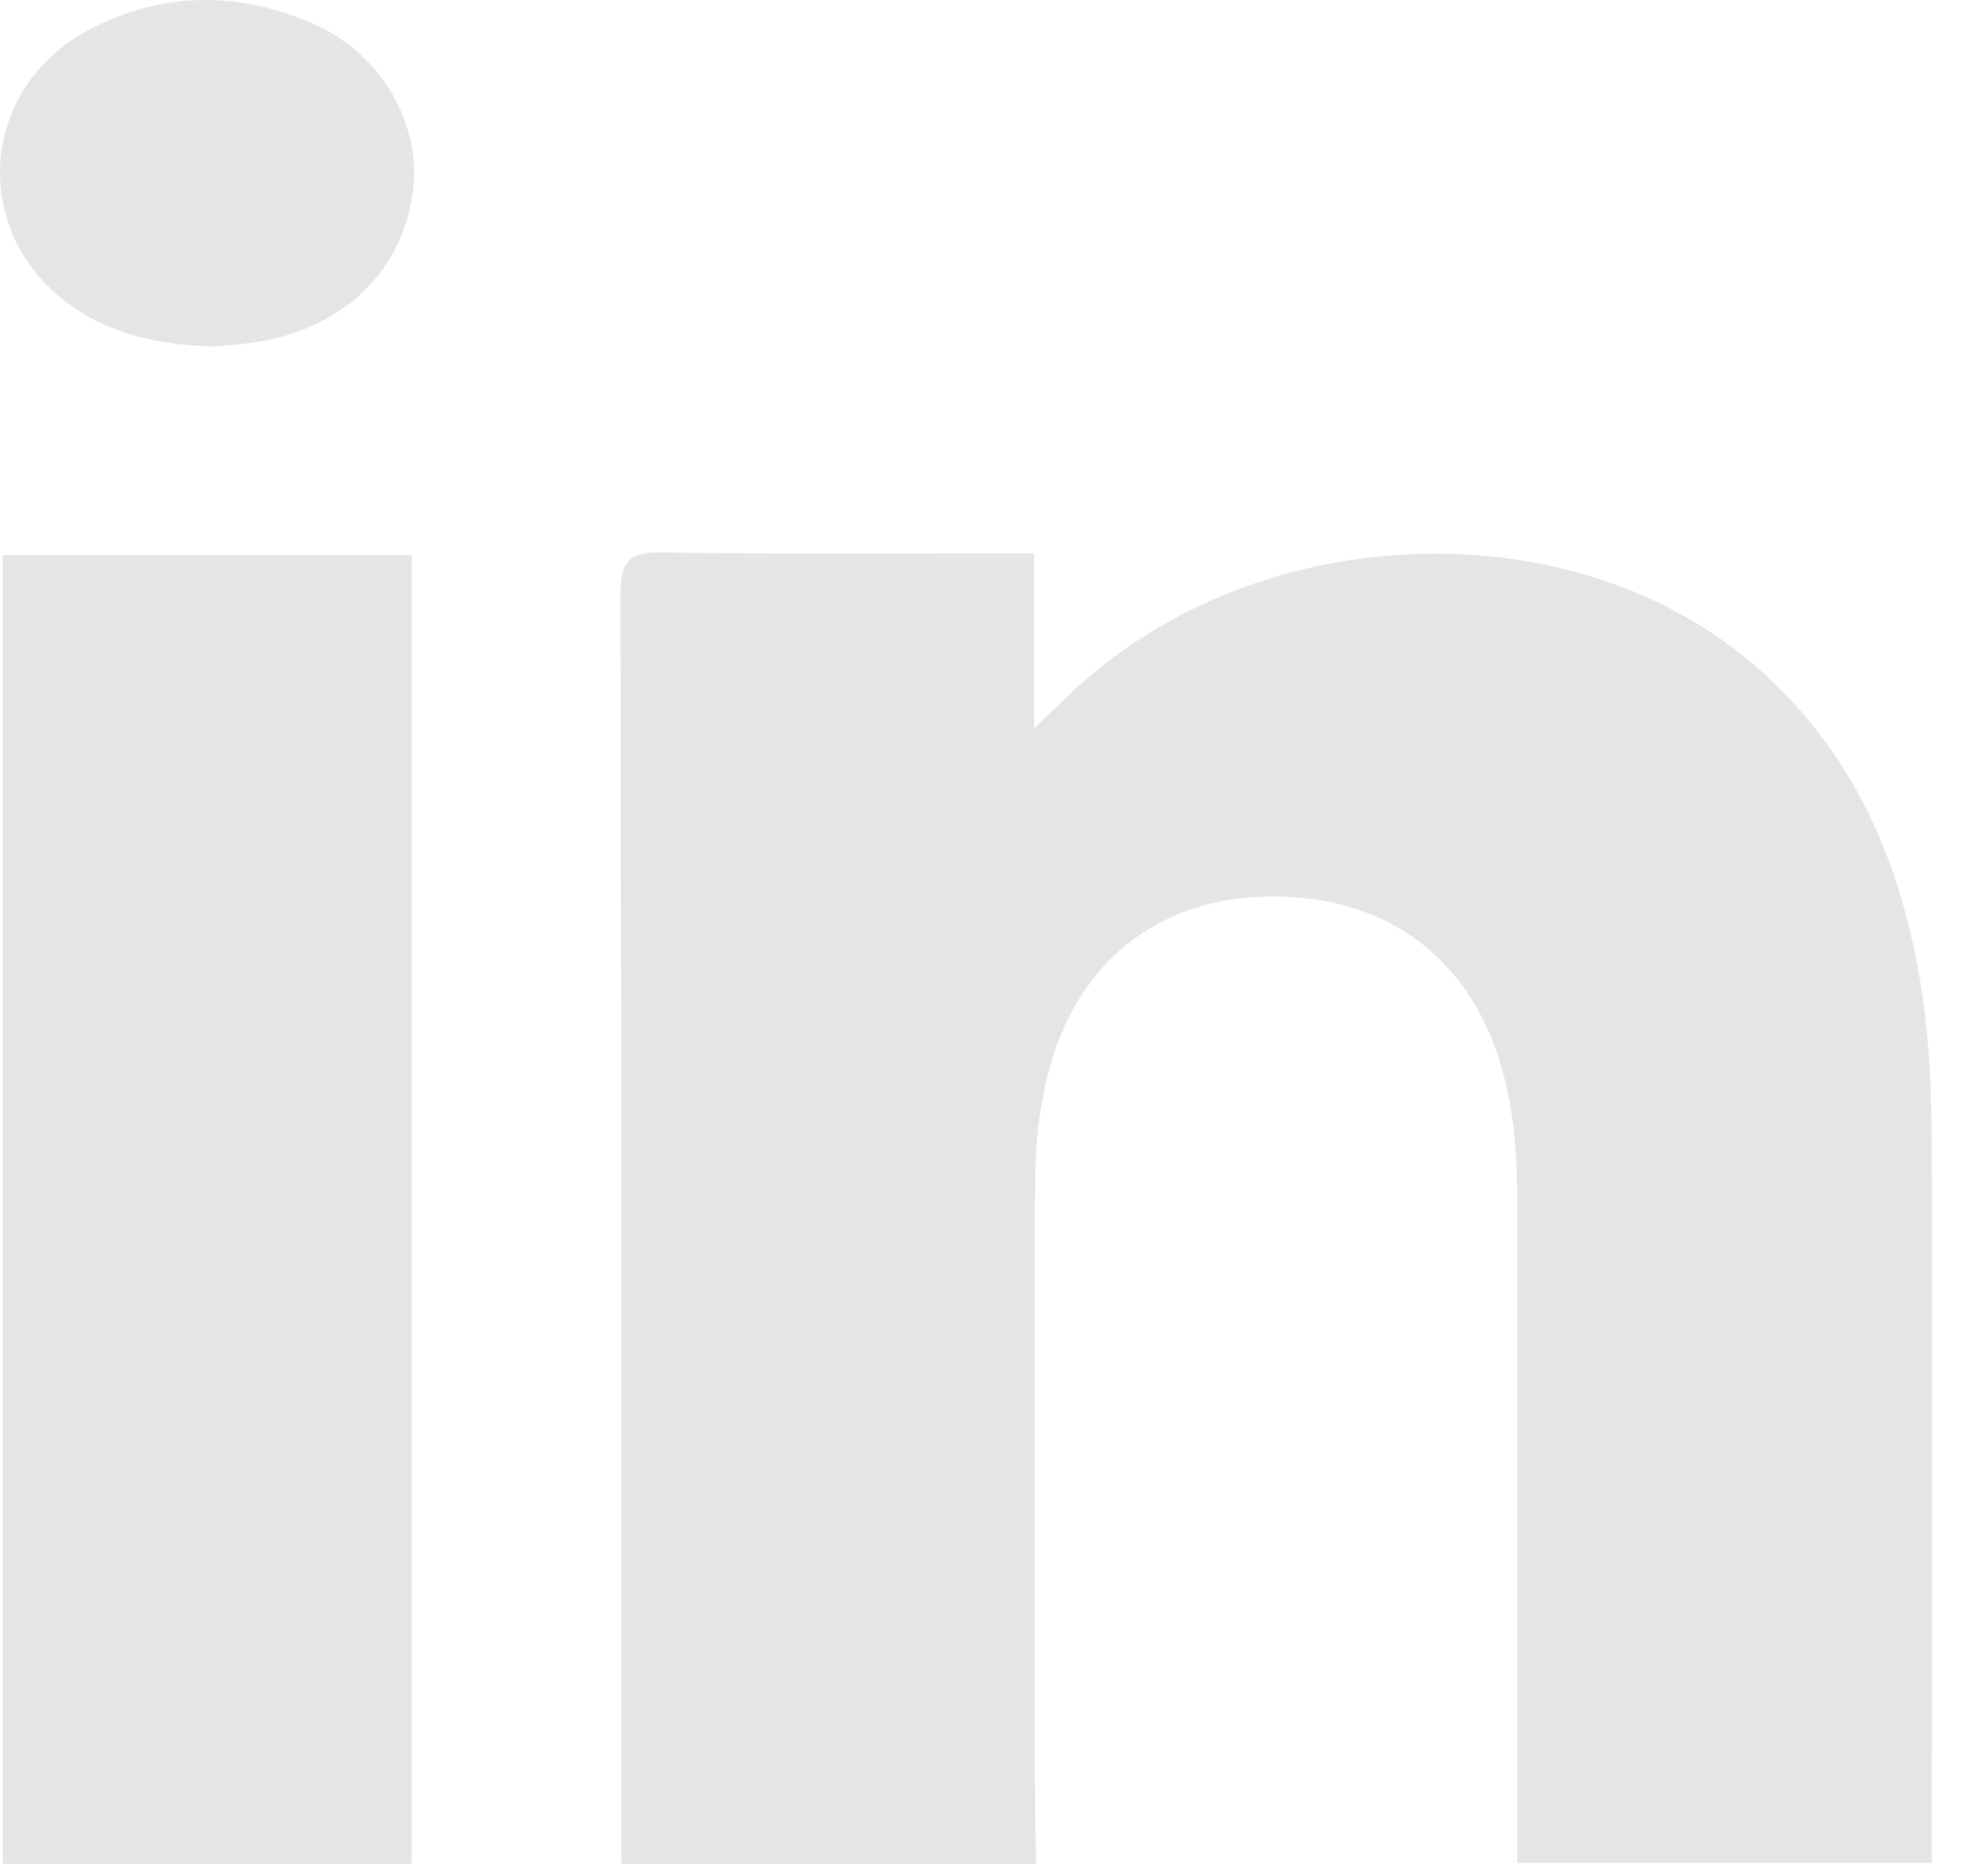
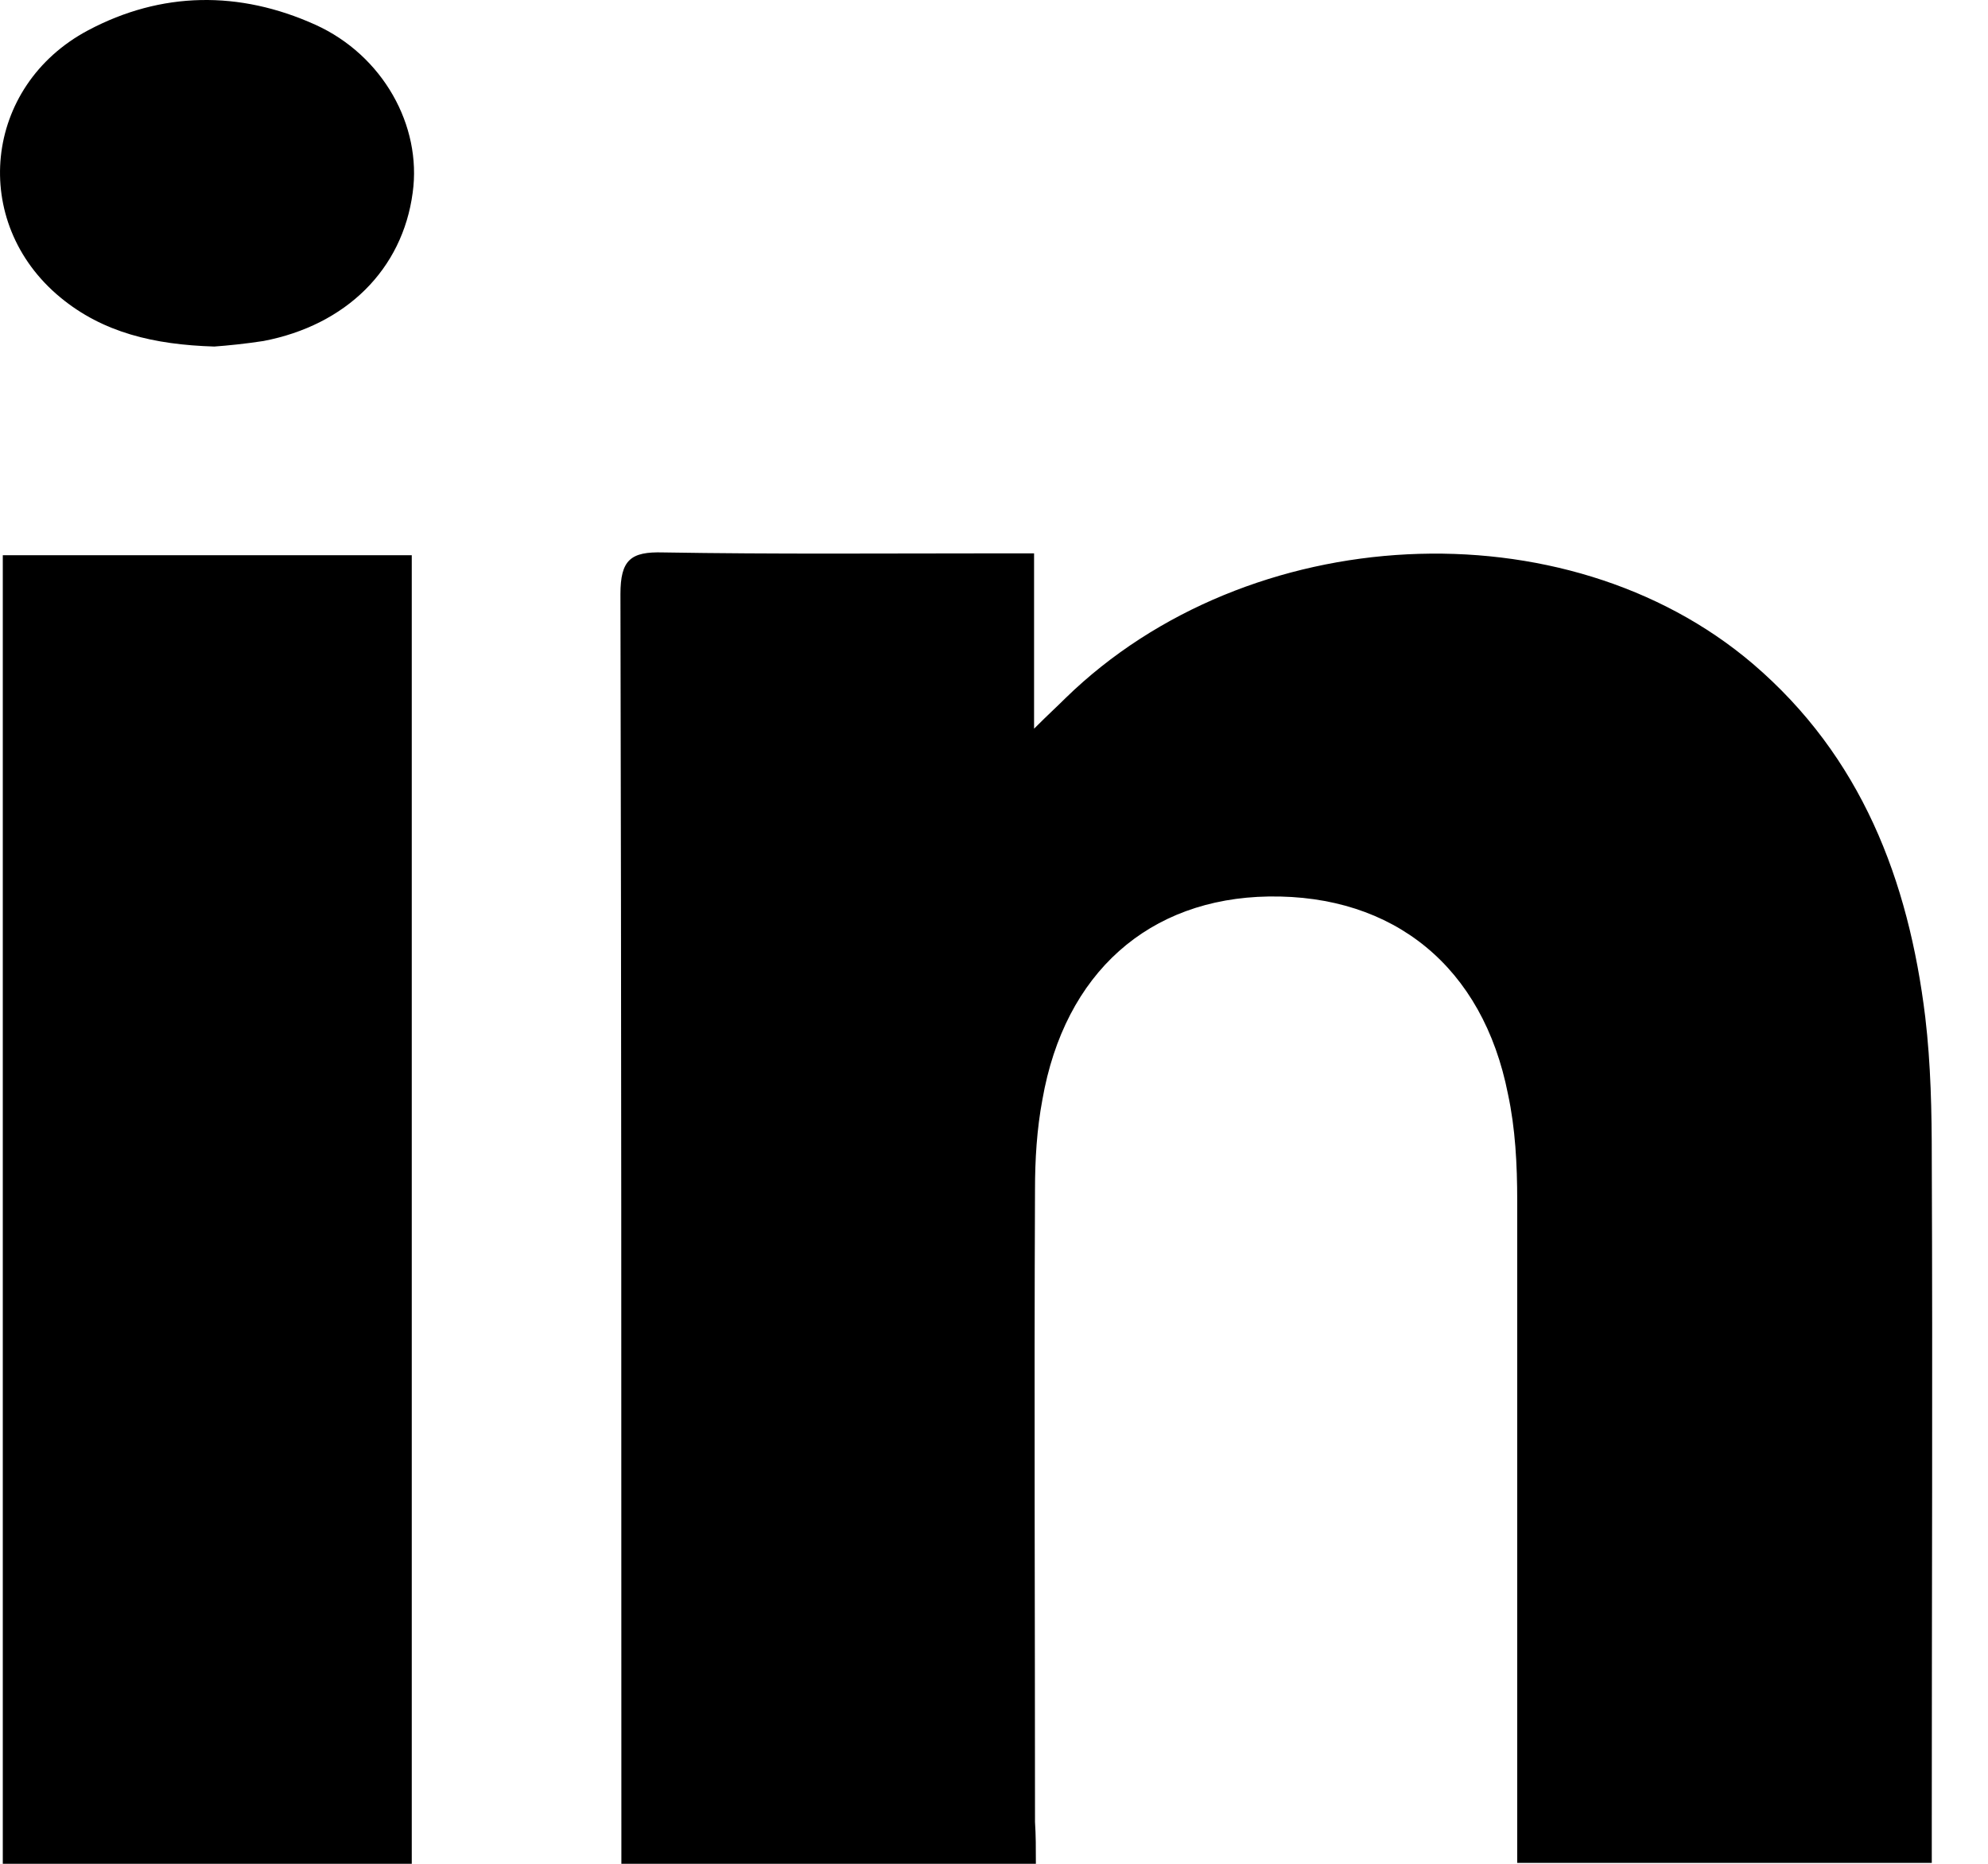
- <svg xmlns="http://www.w3.org/2000/svg" width="32" height="30" viewBox="0 0 32 30" fill="none">
-   <path d="M16.674 30C14.421 30 12.241 30 10.002 30C10.002 29.776 10.002 29.582 10.002 29.373C10.002 22.775 10.002 16.162 9.987 9.564C9.987 9.012 10.151 8.877 10.674 8.892C12.465 8.922 14.256 8.907 16.048 8.907C16.227 8.907 16.421 8.907 16.645 8.907C16.645 9.818 16.645 10.698 16.645 11.729C16.884 11.49 17.018 11.37 17.152 11.236C20.093 8.37 25.198 8.116 28.214 10.684C29.96 12.176 30.721 14.162 30.99 16.371C31.08 17.132 31.095 17.894 31.095 18.655C31.11 22.223 31.095 25.775 31.095 29.343C31.095 29.537 31.095 29.746 31.095 29.985C28.87 29.985 26.691 29.985 24.422 29.985C24.422 29.776 24.422 29.567 24.422 29.343C24.422 25.999 24.422 22.67 24.422 19.327C24.422 18.744 24.392 18.162 24.273 17.61C23.87 15.565 22.437 14.4 20.421 14.43C18.496 14.46 17.137 15.654 16.779 17.7C16.689 18.177 16.66 18.67 16.66 19.148C16.645 22.536 16.66 25.94 16.66 29.328C16.674 29.537 16.674 29.746 16.674 30Z" fill="#E5E5E5" />
-   <path d="M6.628 30C4.434 30 2.254 30 0.045 30C0.045 22.984 0.045 15.983 0.045 8.937C2.24 8.937 4.404 8.937 6.628 8.937C6.628 15.938 6.628 22.939 6.628 30Z" fill="#E5E5E5" />
-   <path d="M3.449 5.578C2.478 5.548 1.657 5.354 0.971 4.787C-0.492 3.578 -0.268 1.384 1.418 0.488C2.598 -0.139 3.852 -0.154 5.076 0.398C6.165 0.891 6.792 2.025 6.643 3.1C6.479 4.339 5.568 5.235 4.24 5.489C3.956 5.533 3.658 5.563 3.449 5.578Z" fill="#E5E5E5" />
+ <svg xmlns="http://www.w3.org/2000/svg" width="32" height="30" viewBox="0 0 32 30" fill="currentColor">
+   <path d="M16.674 30C14.421 30 12.241 30 10.002 30C10.002 29.776 10.002 29.582 10.002 29.373C10.002 22.775 10.002 16.162 9.987 9.564C9.987 9.012 10.151 8.877 10.674 8.892C12.465 8.922 14.256 8.907 16.048 8.907C16.227 8.907 16.421 8.907 16.645 8.907C16.645 9.818 16.645 10.698 16.645 11.729C16.884 11.49 17.018 11.37 17.152 11.236C20.093 8.37 25.198 8.116 28.214 10.684C29.96 12.176 30.721 14.162 30.99 16.371C31.08 17.132 31.095 17.894 31.095 18.655C31.11 22.223 31.095 25.775 31.095 29.343C31.095 29.537 31.095 29.746 31.095 29.985C28.87 29.985 26.691 29.985 24.422 29.985C24.422 29.776 24.422 29.567 24.422 29.343C24.422 25.999 24.422 22.67 24.422 19.327C24.422 18.744 24.392 18.162 24.273 17.61C23.87 15.565 22.437 14.4 20.421 14.43C18.496 14.46 17.137 15.654 16.779 17.7C16.689 18.177 16.66 18.67 16.66 19.148C16.645 22.536 16.66 25.94 16.66 29.328C16.674 29.537 16.674 29.746 16.674 30Z" fill="currentColor" />
+   <path d="M6.628 30C4.434 30 2.254 30 0.045 30C0.045 22.984 0.045 15.983 0.045 8.937C2.24 8.937 4.404 8.937 6.628 8.937C6.628 15.938 6.628 22.939 6.628 30Z" fill="currentColor" />
+   <path d="M3.449 5.578C2.478 5.548 1.657 5.354 0.971 4.787C-0.492 3.578 -0.268 1.384 1.418 0.488C2.598 -0.139 3.852 -0.154 5.076 0.398C6.165 0.891 6.792 2.025 6.643 3.1C6.479 4.339 5.568 5.235 4.24 5.489C3.956 5.533 3.658 5.563 3.449 5.578Z" fill="currentColor" />
</svg>
